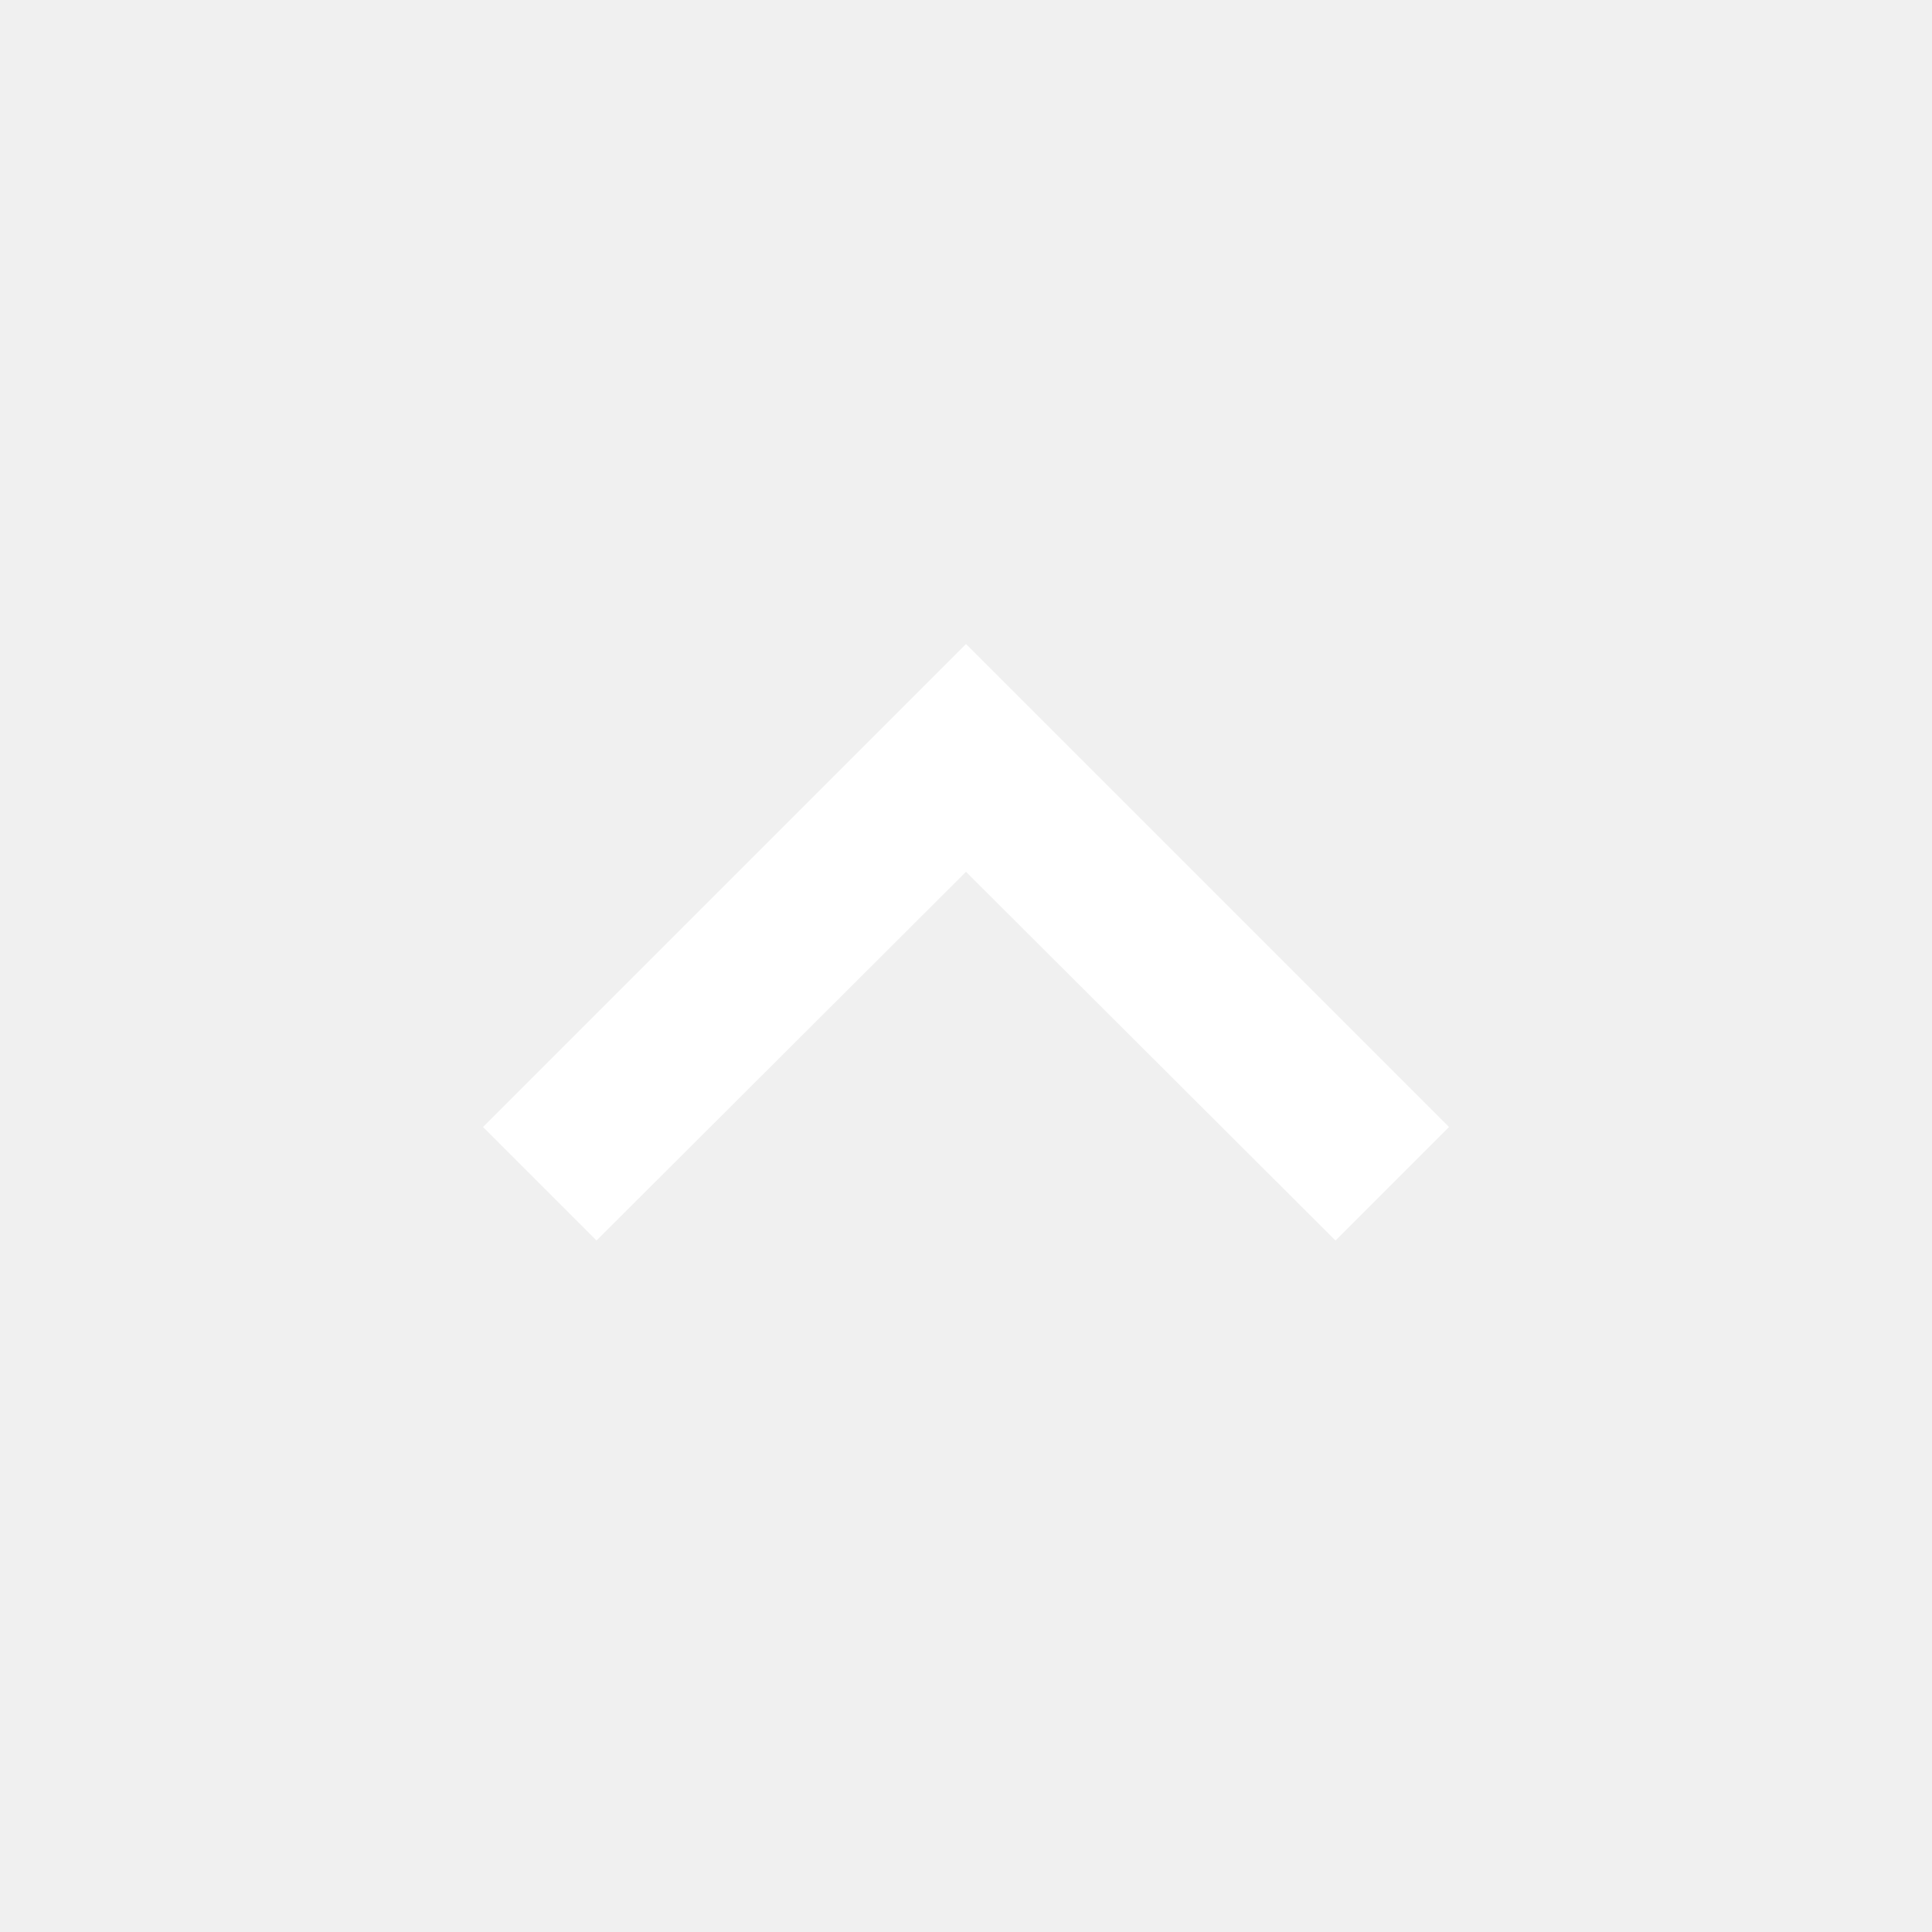
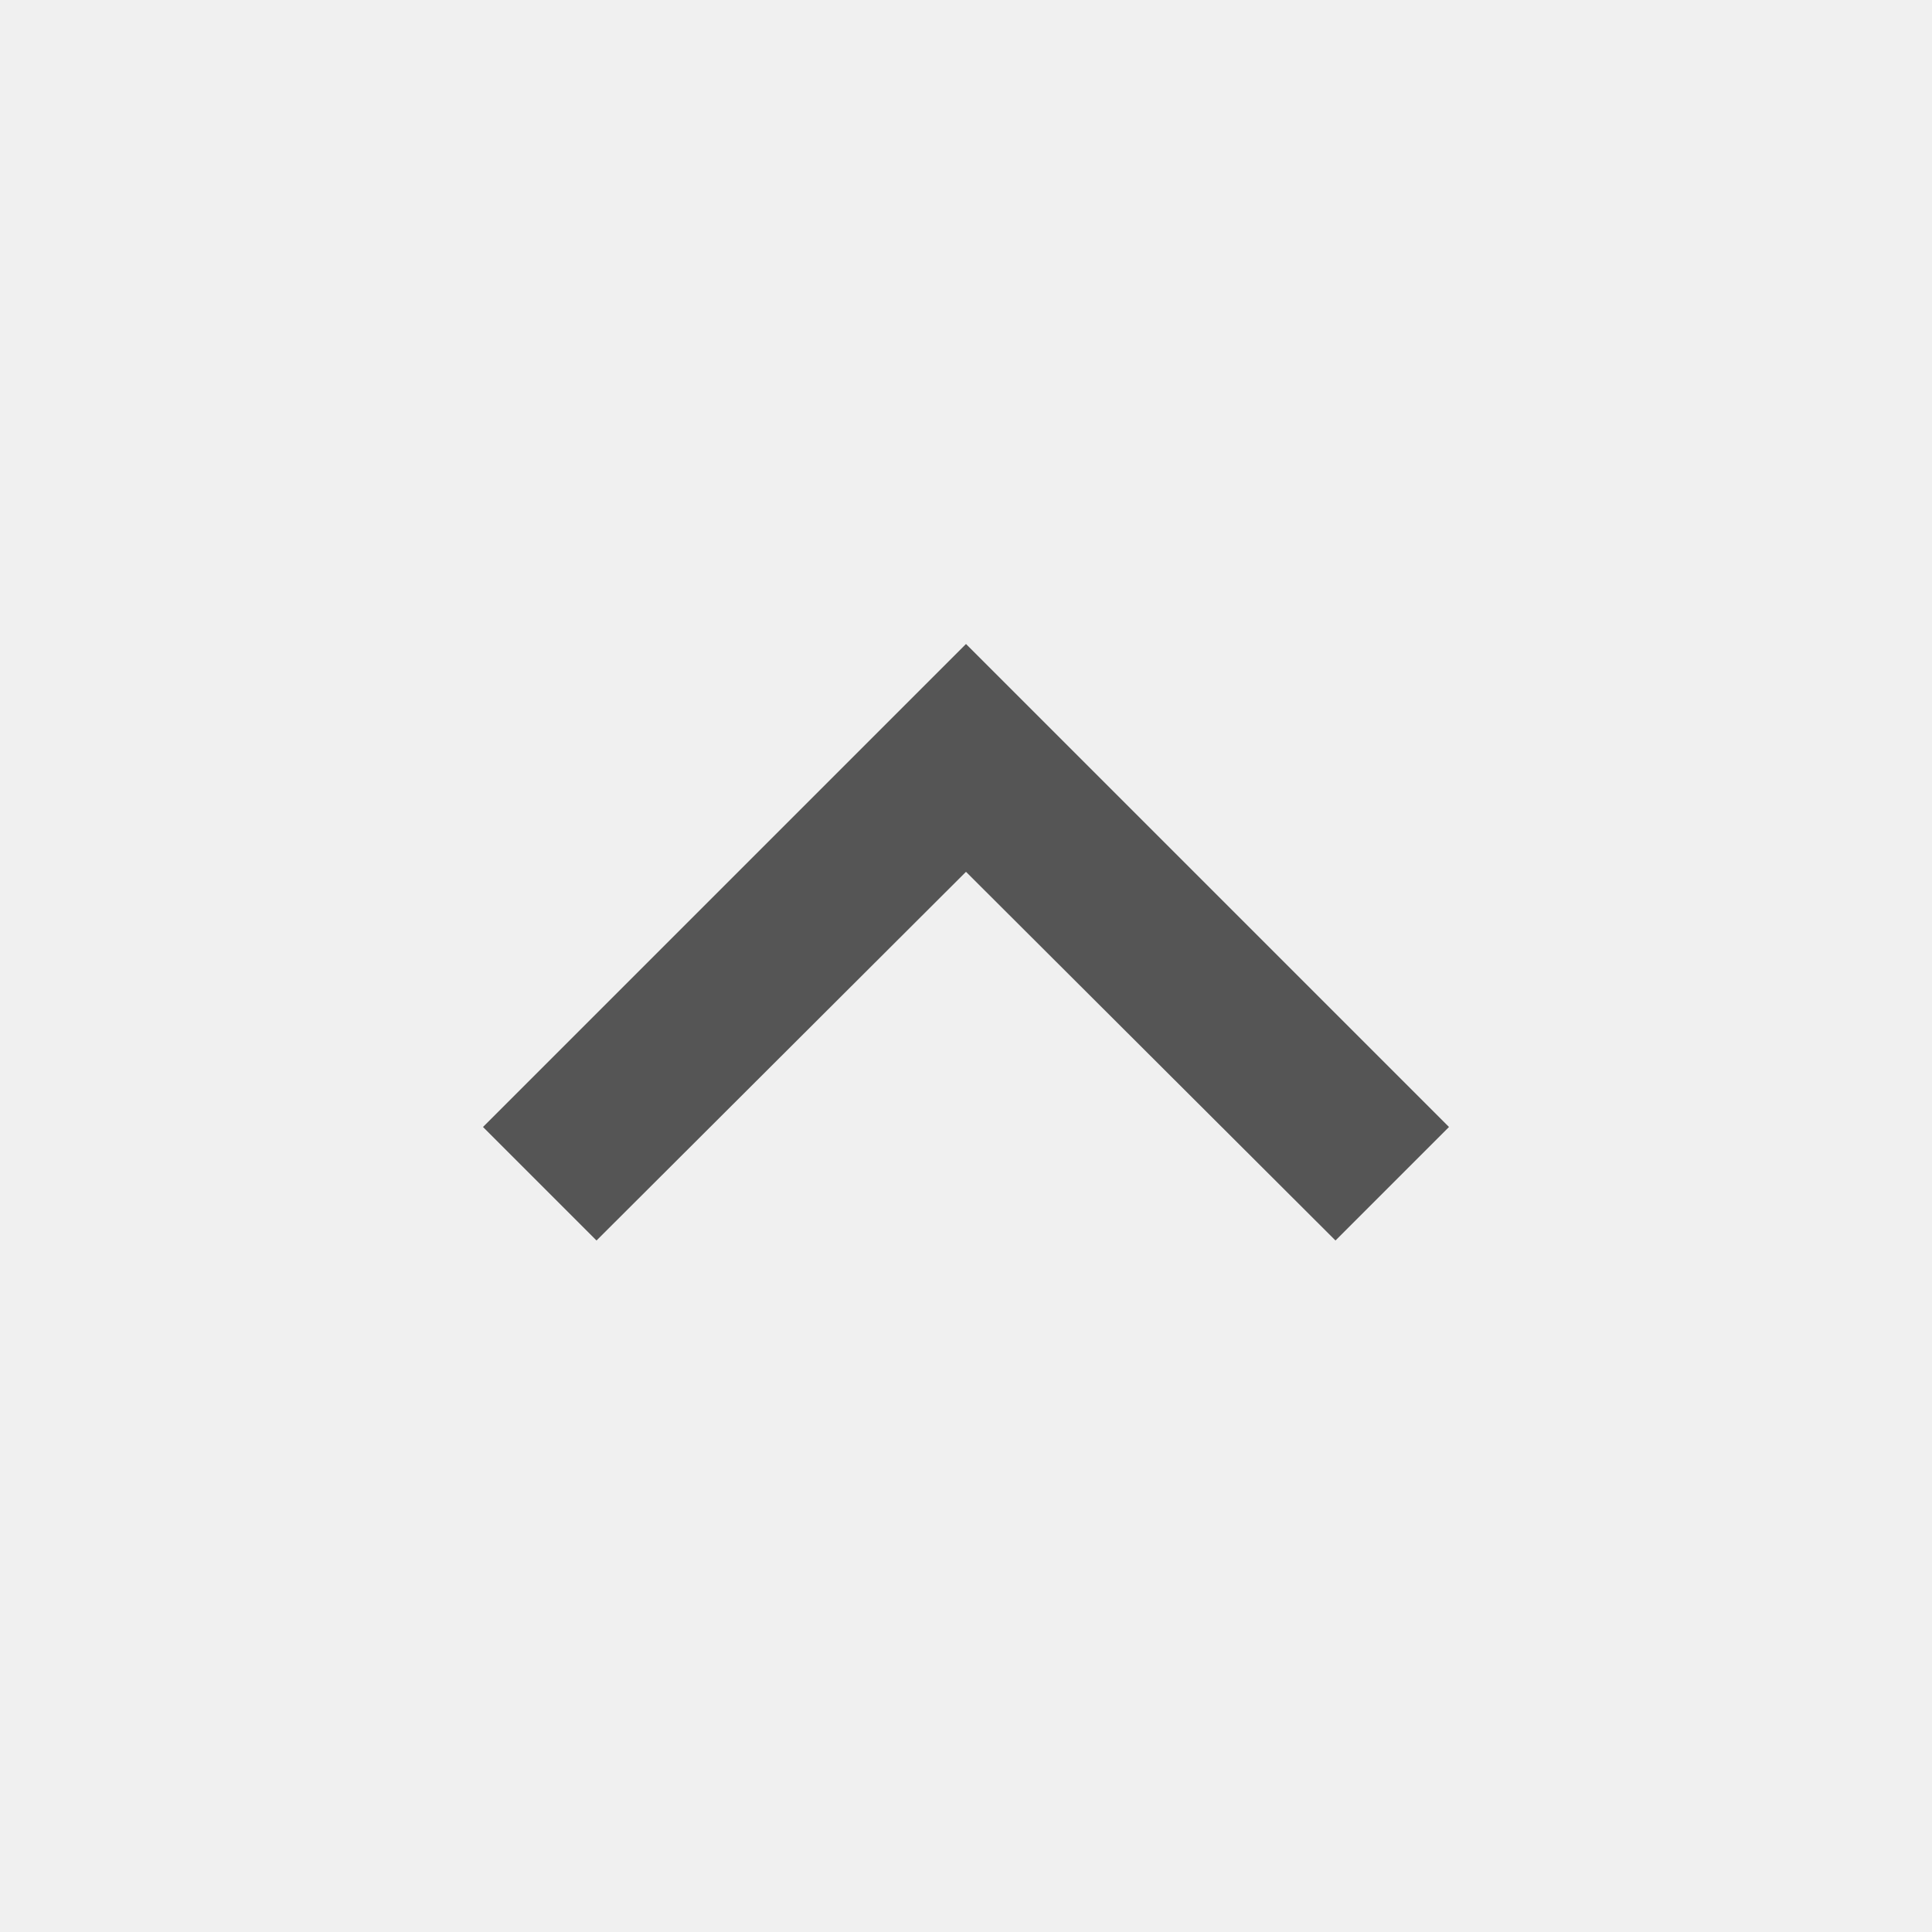
- <svg xmlns="http://www.w3.org/2000/svg" fill="#FFFFFF" height="24" viewBox="0 0 24 24" width="24">
+ <svg xmlns="http://www.w3.org/2000/svg" fill="#555" height="24" viewBox="0 0 24 24" width="24">
  <path d="M12 8l-6 6 1.41 1.41L12 10.83l4.59 4.58L18 14z" />
  <path d="M0 0h24v24H0z" fill="none" />
</svg>
